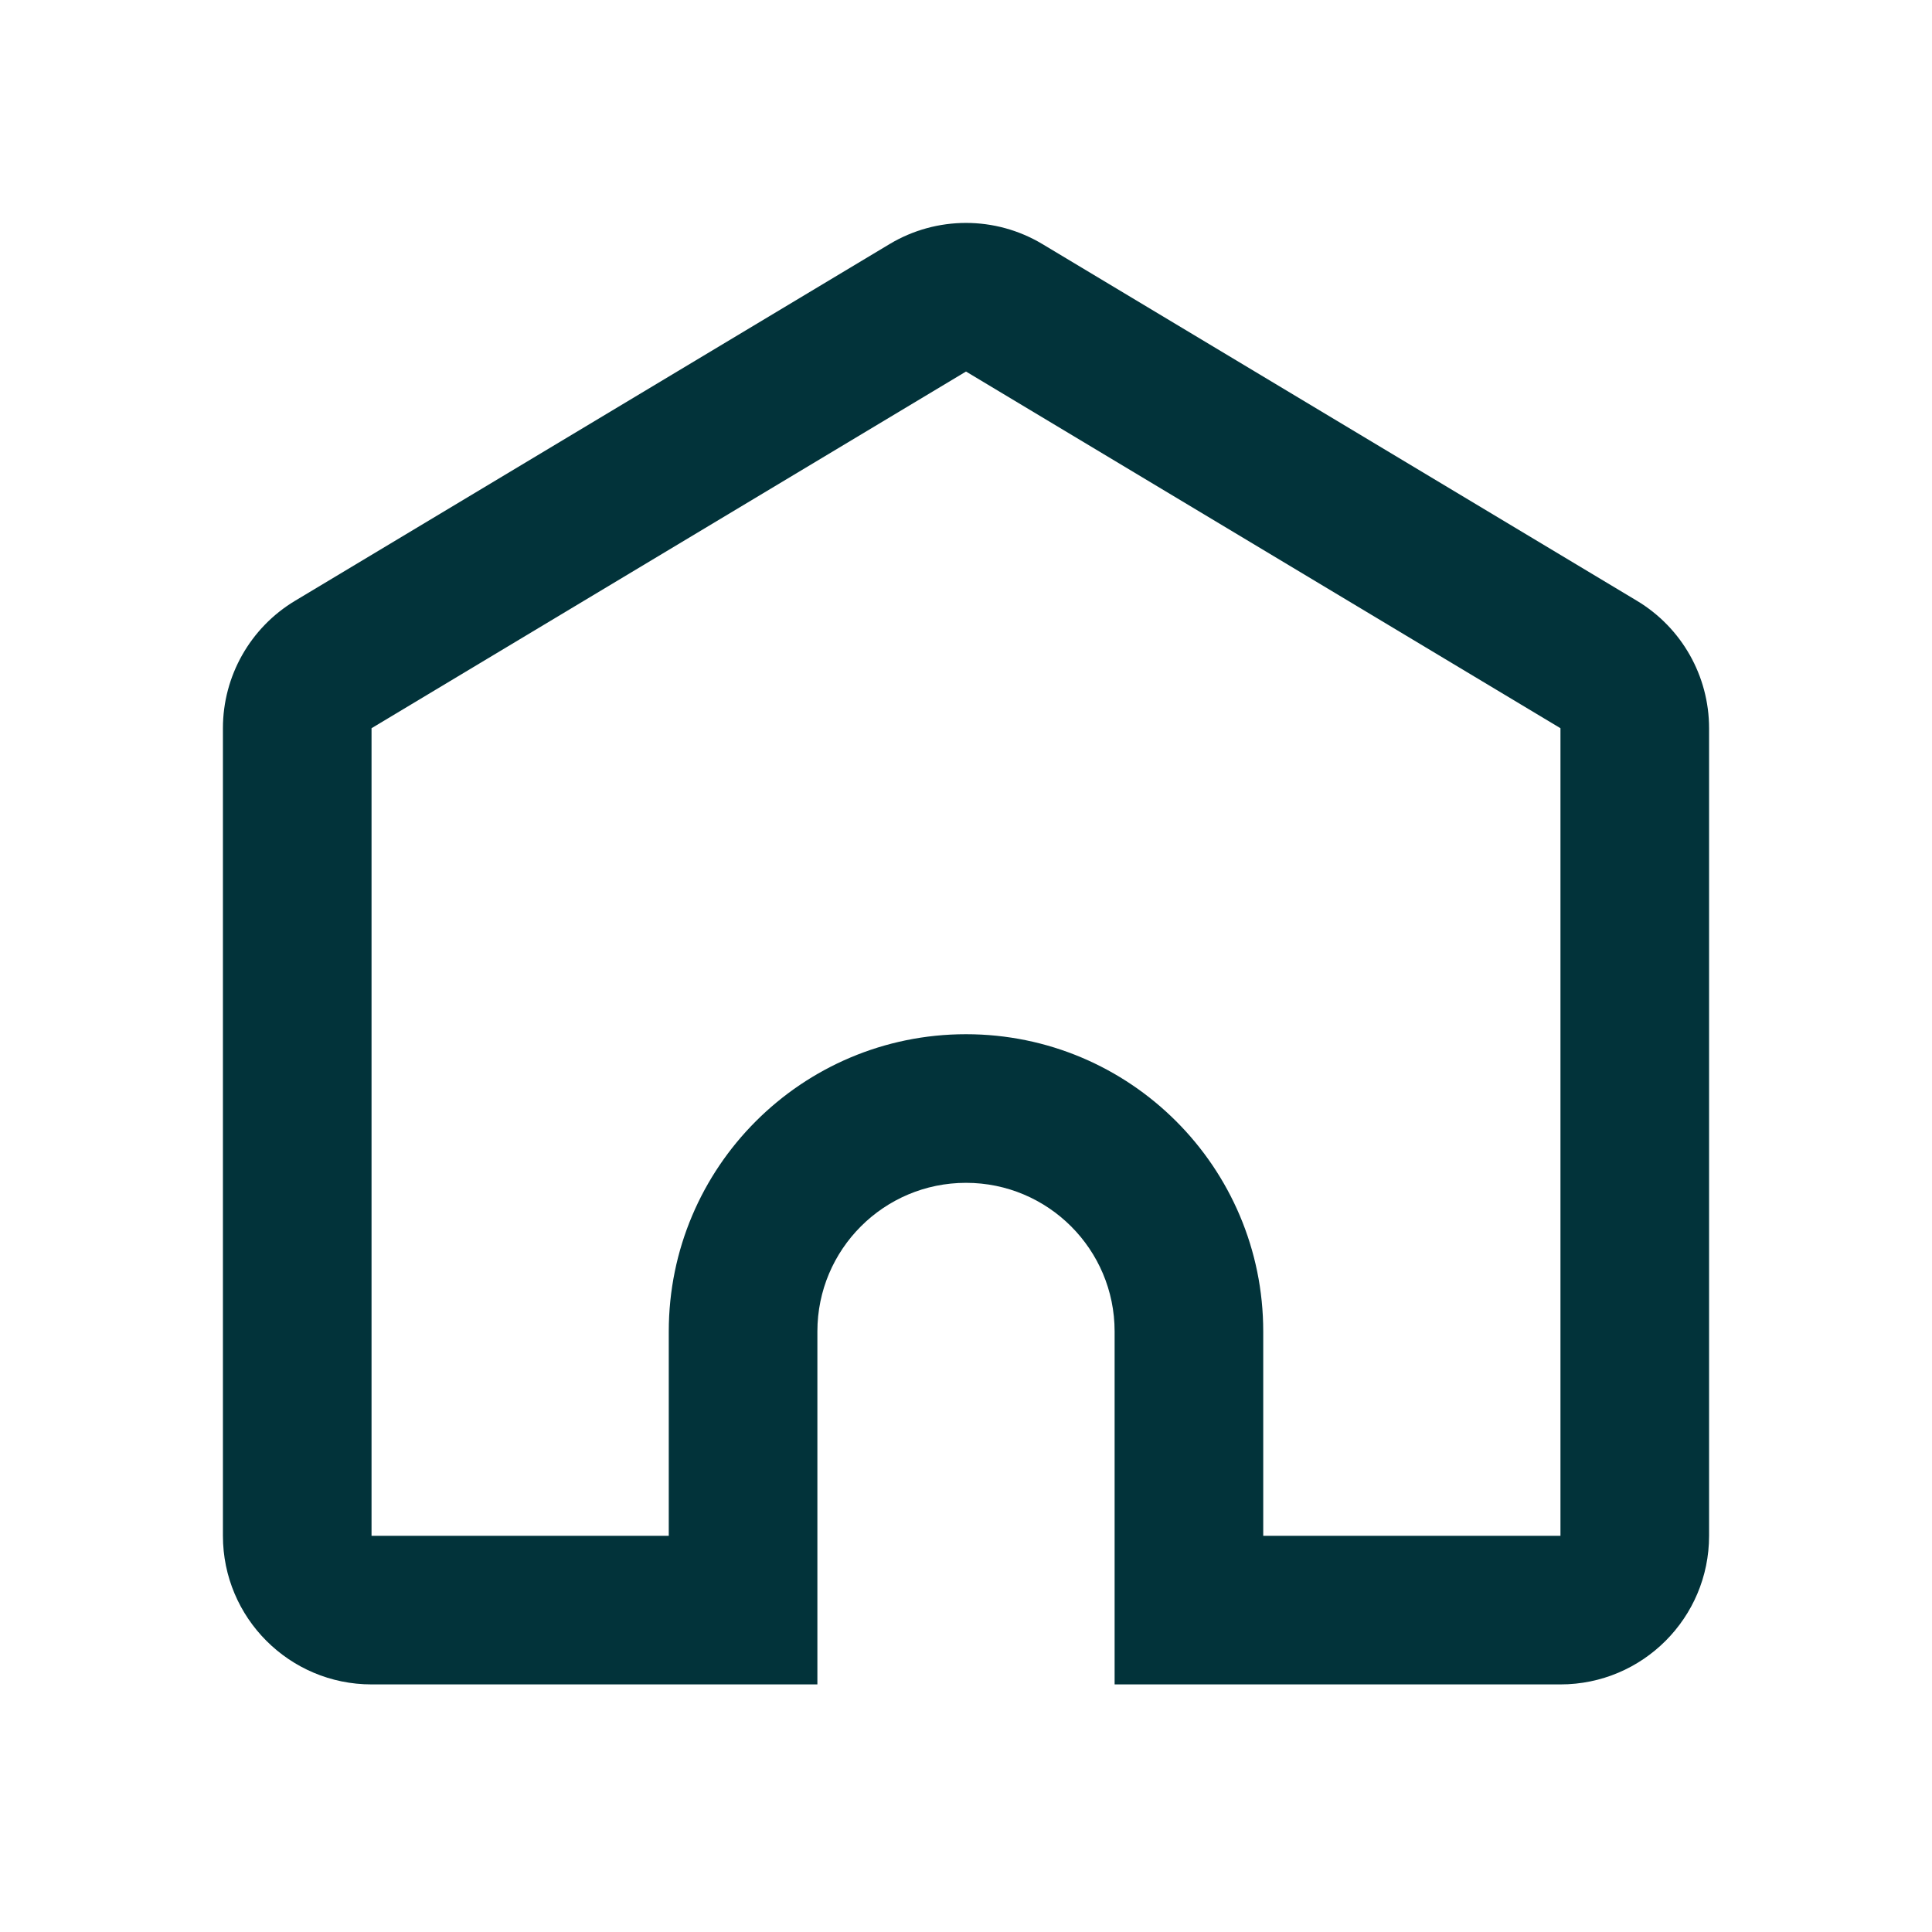
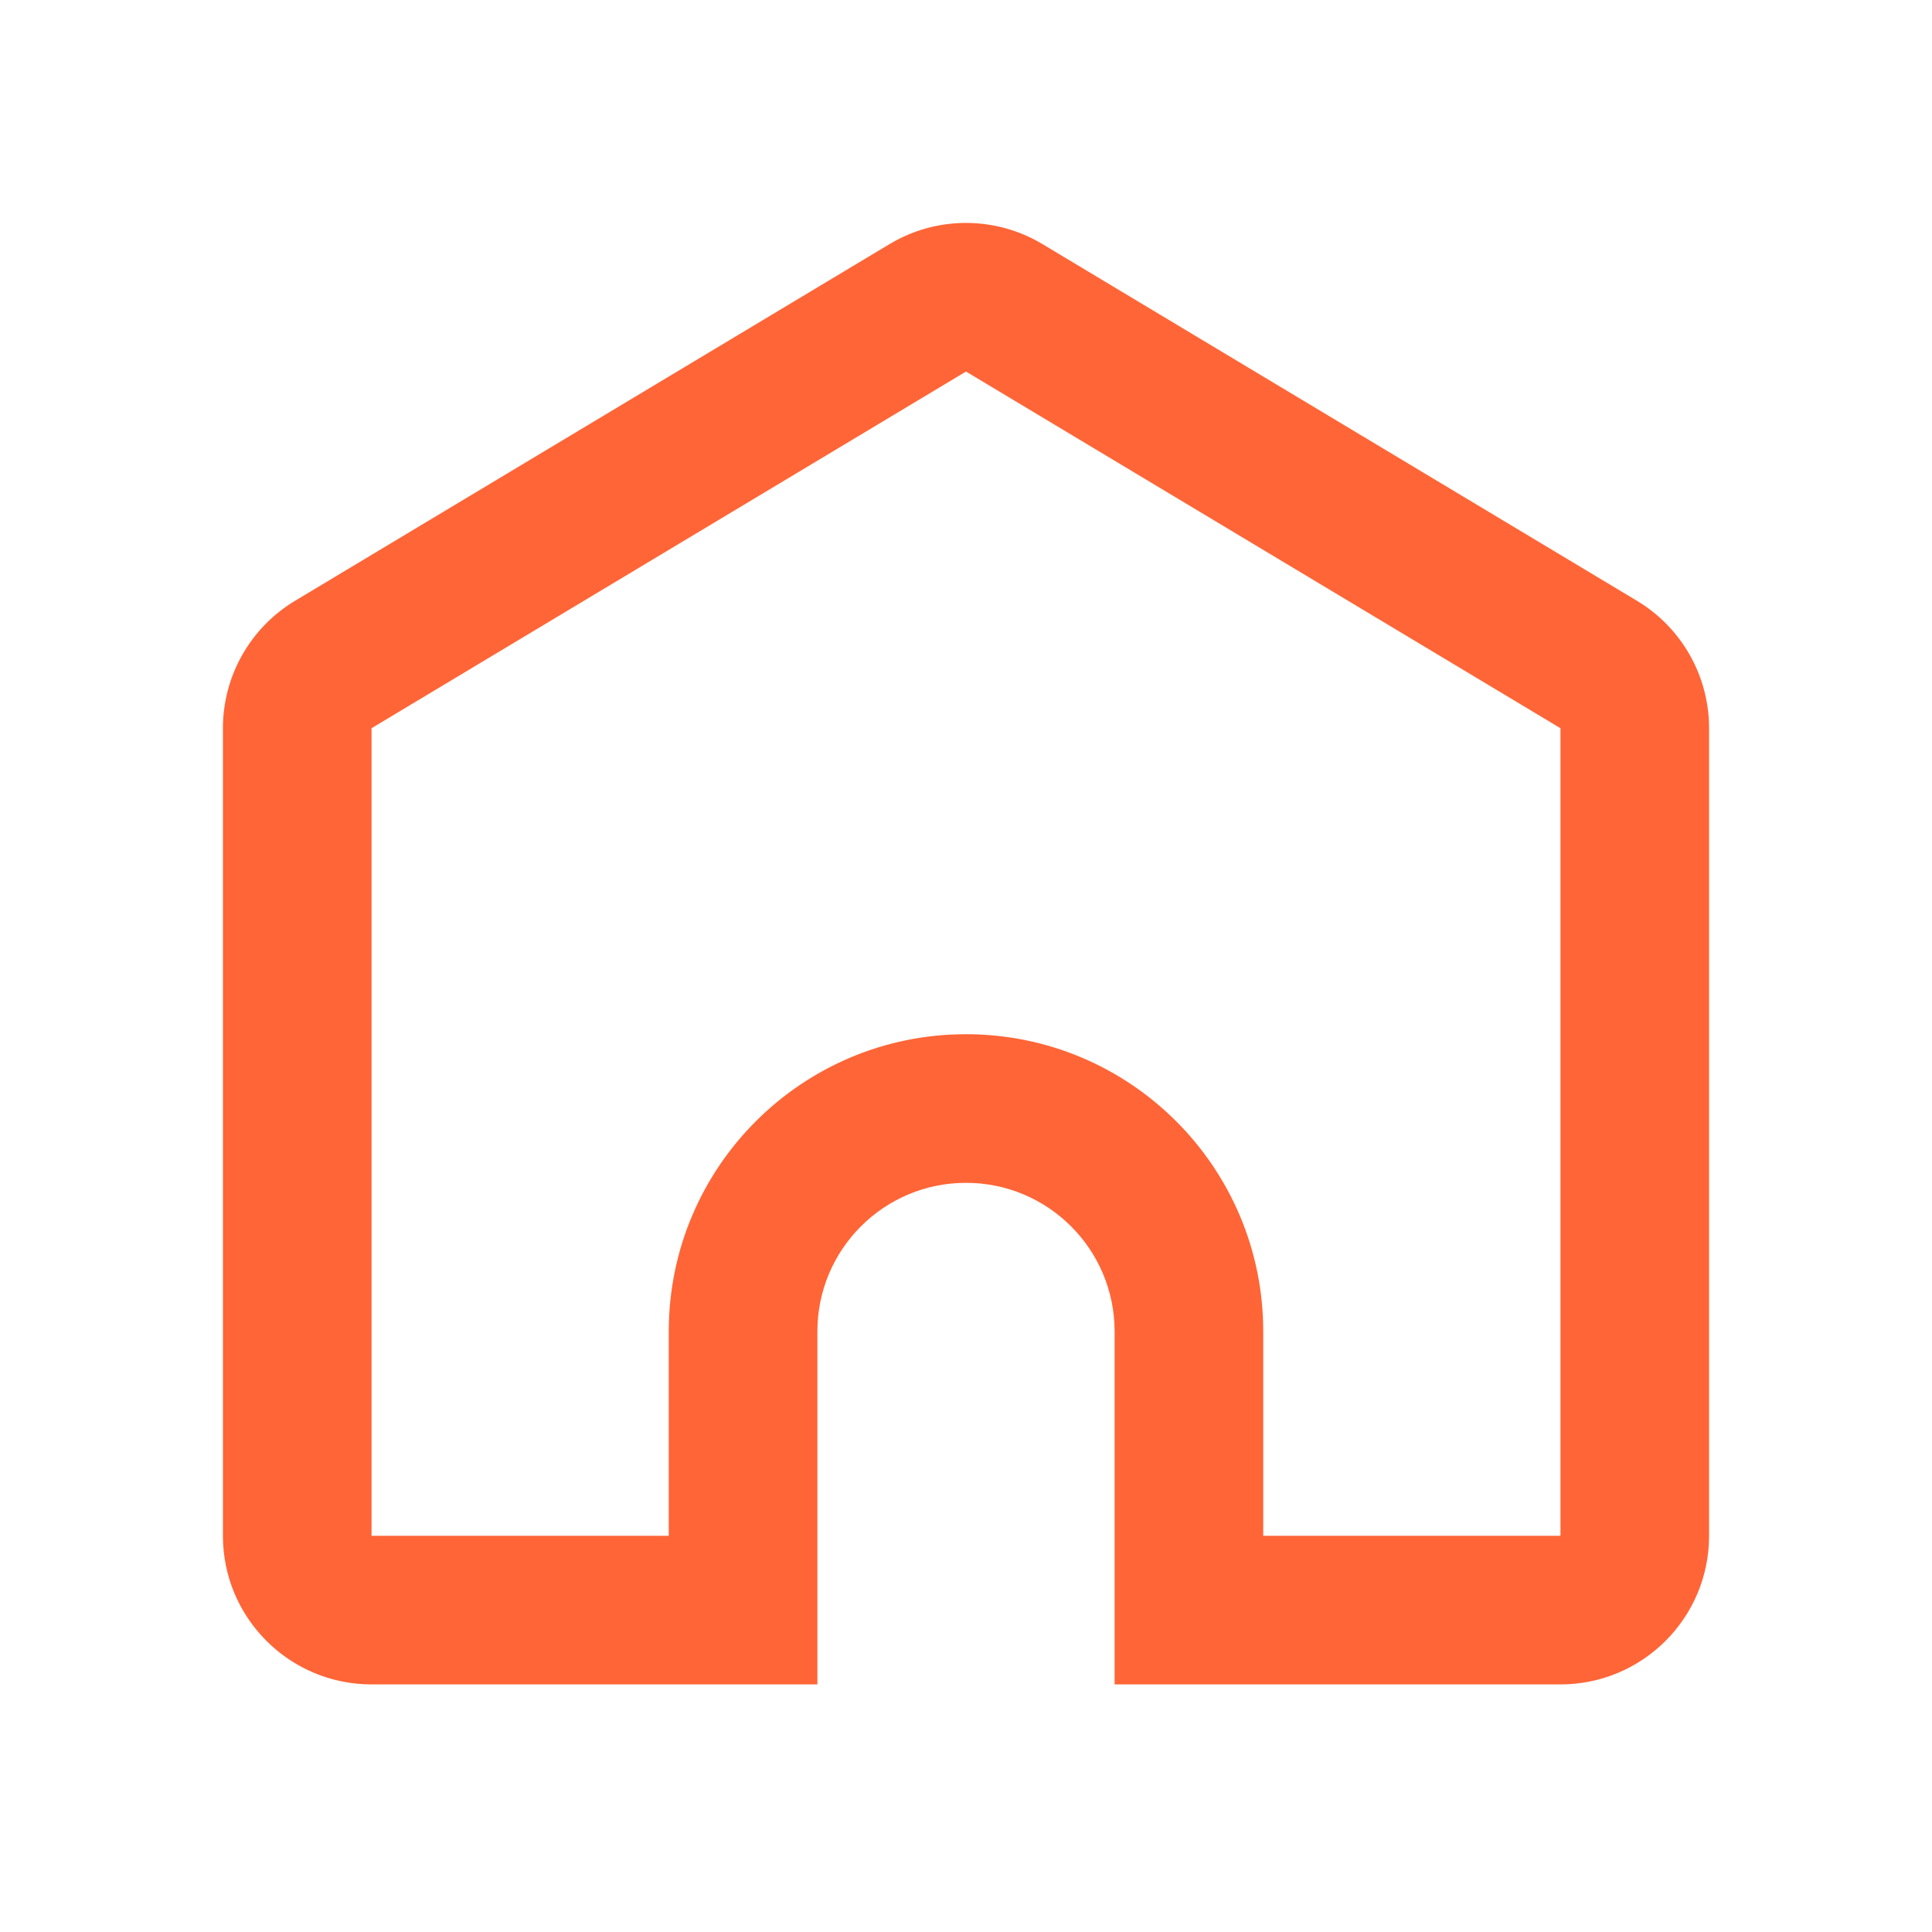
<svg xmlns="http://www.w3.org/2000/svg" id="home-icon" width="26" height="26" viewBox="0 0 26 26">
  <rect id="Rectangle_43" data-name="Rectangle 43" width="26" height="26" fill="none" />
-   <path id="home" d="M18,18V7.132l-8-4.8-8,4.8V18H6V15.25a4,4,0,1,1,8,0V18Zm-6,2V15.25a2,2,0,0,0-4,0V20H2a2,2,0,0,1-2-2V7.132A2,2,0,0,1,.971,5.417l8-4.8a2,2,0,0,1,2.058,0l8,4.8A2,2,0,0,1,20,7.132V18a2,2,0,0,1-2,2Z" transform="translate(3 2.668)" fill="#02333A" />
+   <path id="home" d="M18,18V7.132l-8-4.8-8,4.8V18H6V15.25a4,4,0,1,1,8,0V18Zm-6,2V15.25a2,2,0,0,0-4,0V20H2a2,2,0,0,1-2-2V7.132A2,2,0,0,1,.971,5.417l8-4.8a2,2,0,0,1,2.058,0l8,4.8A2,2,0,0,1,20,7.132V18a2,2,0,0,1-2,2Z" transform="translate(3 2.668)" fill="#FF6536" />
</svg>
